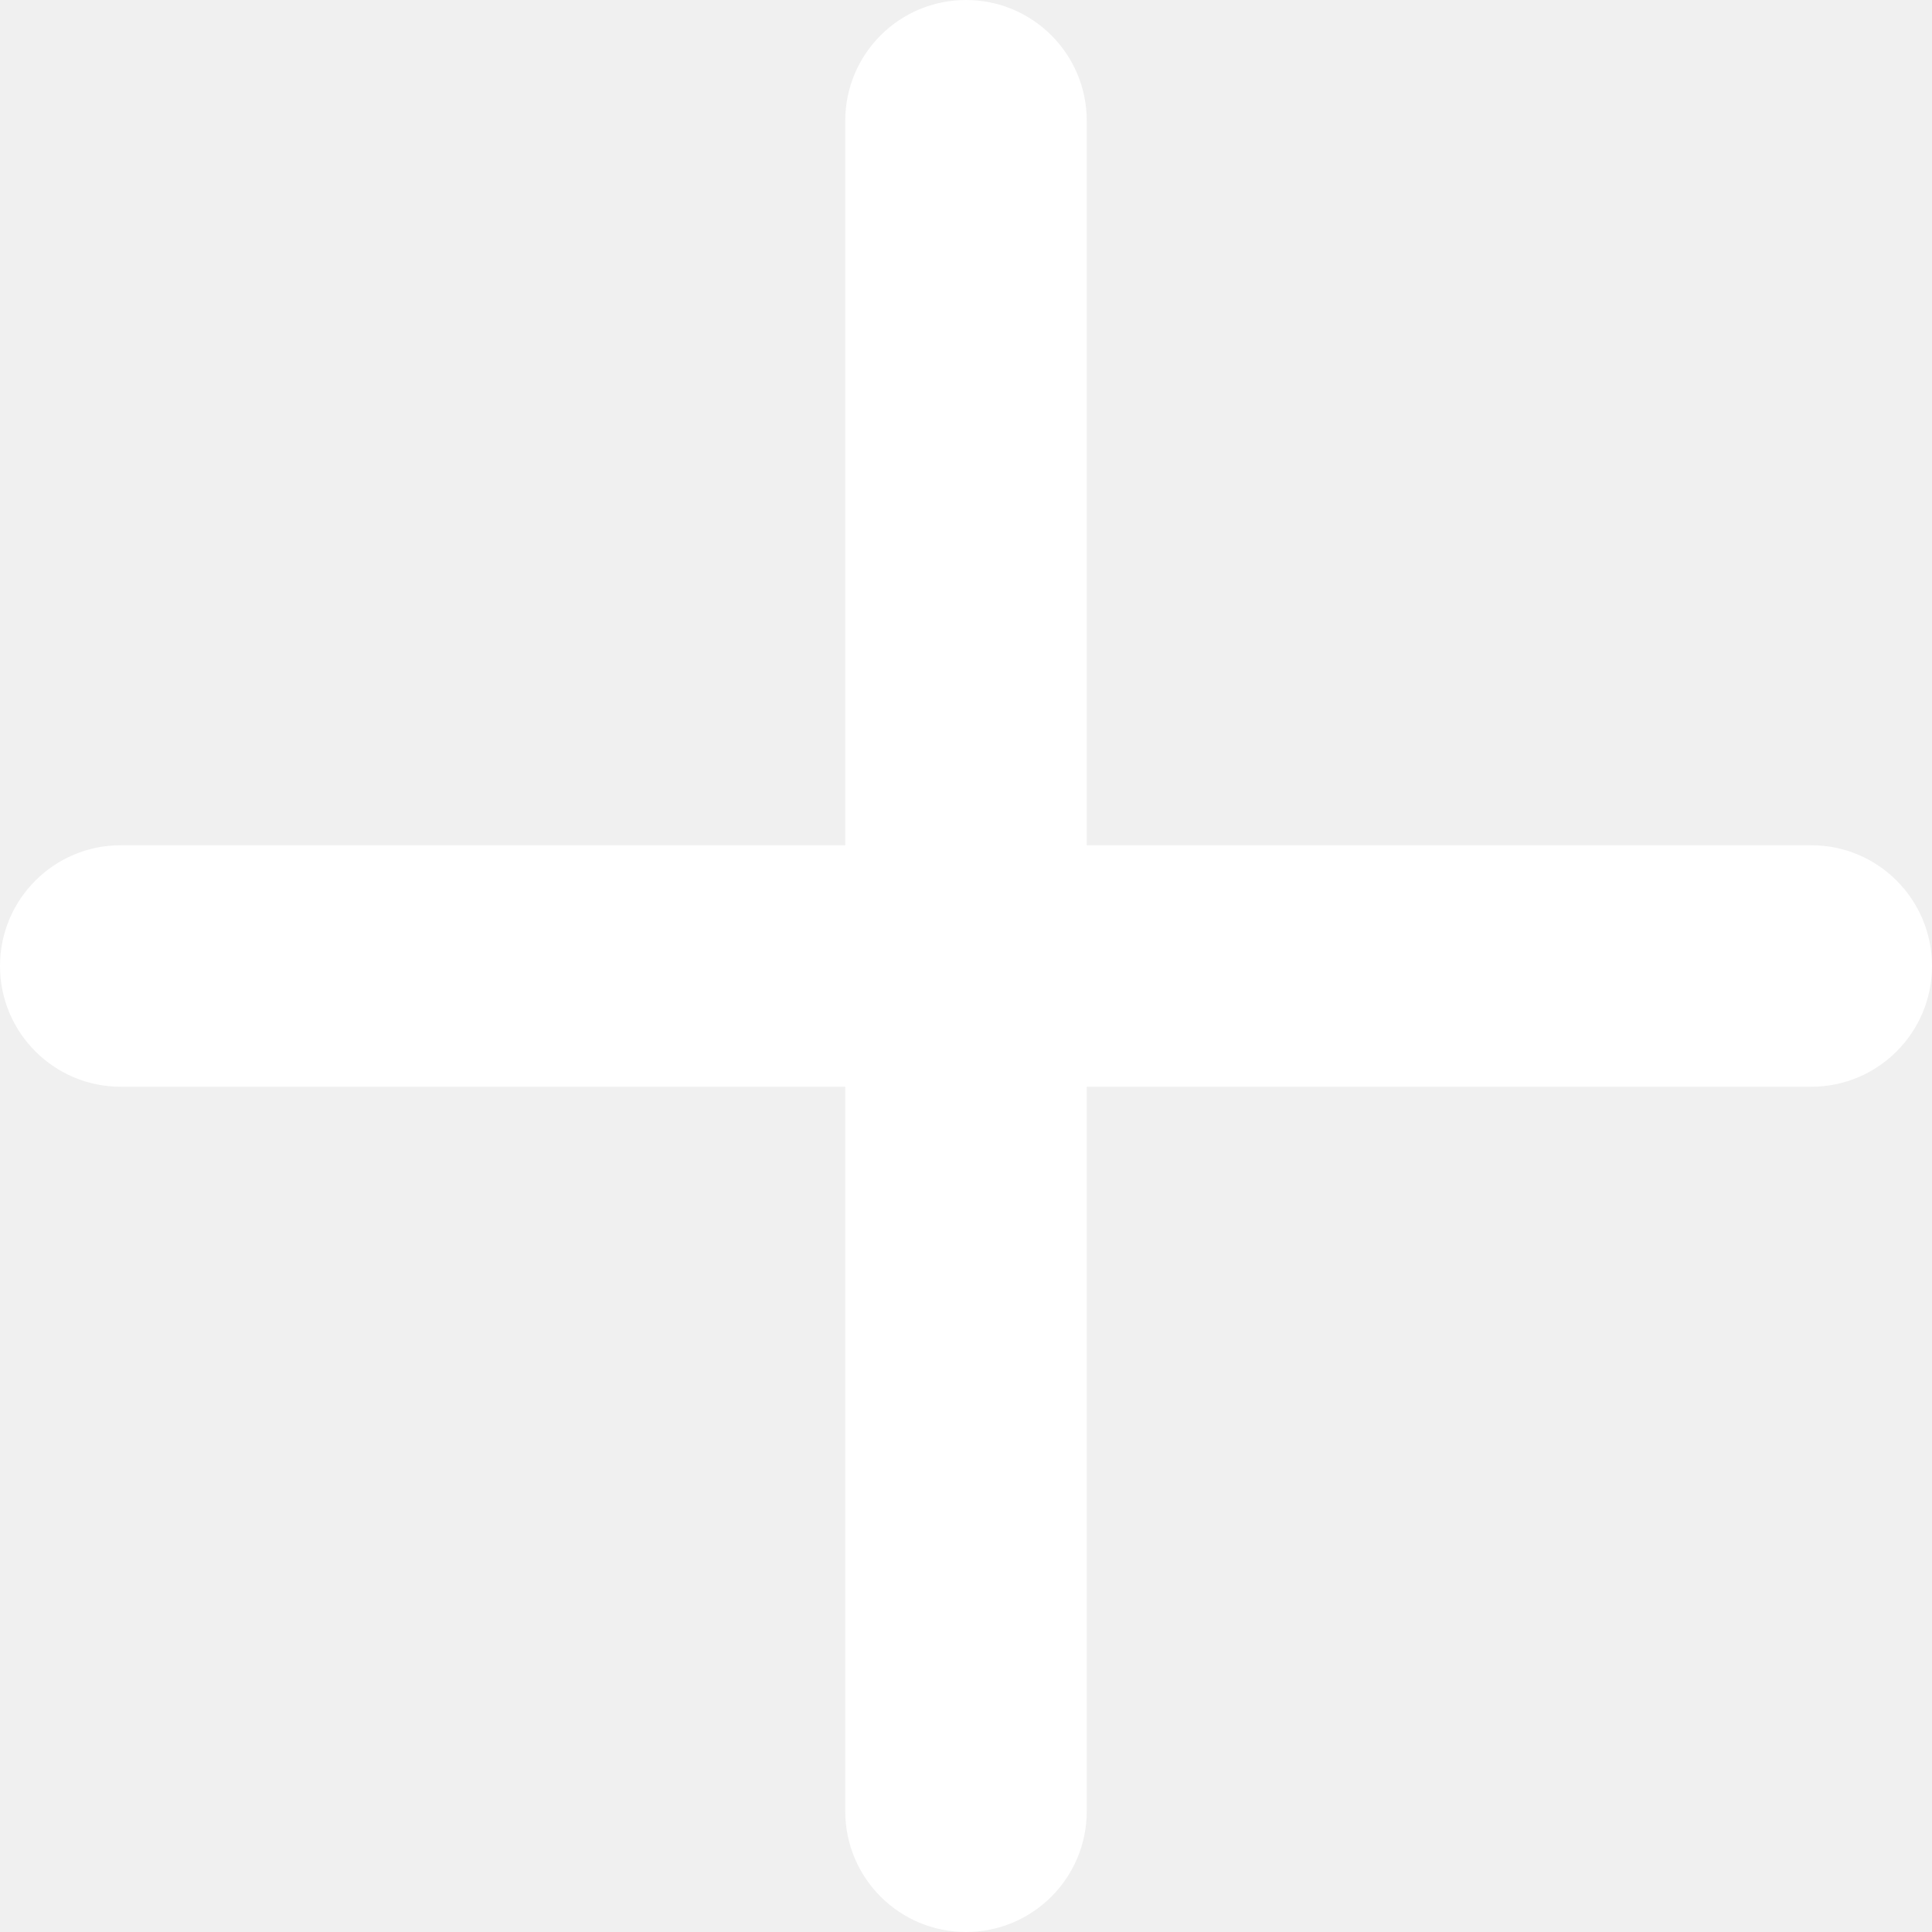
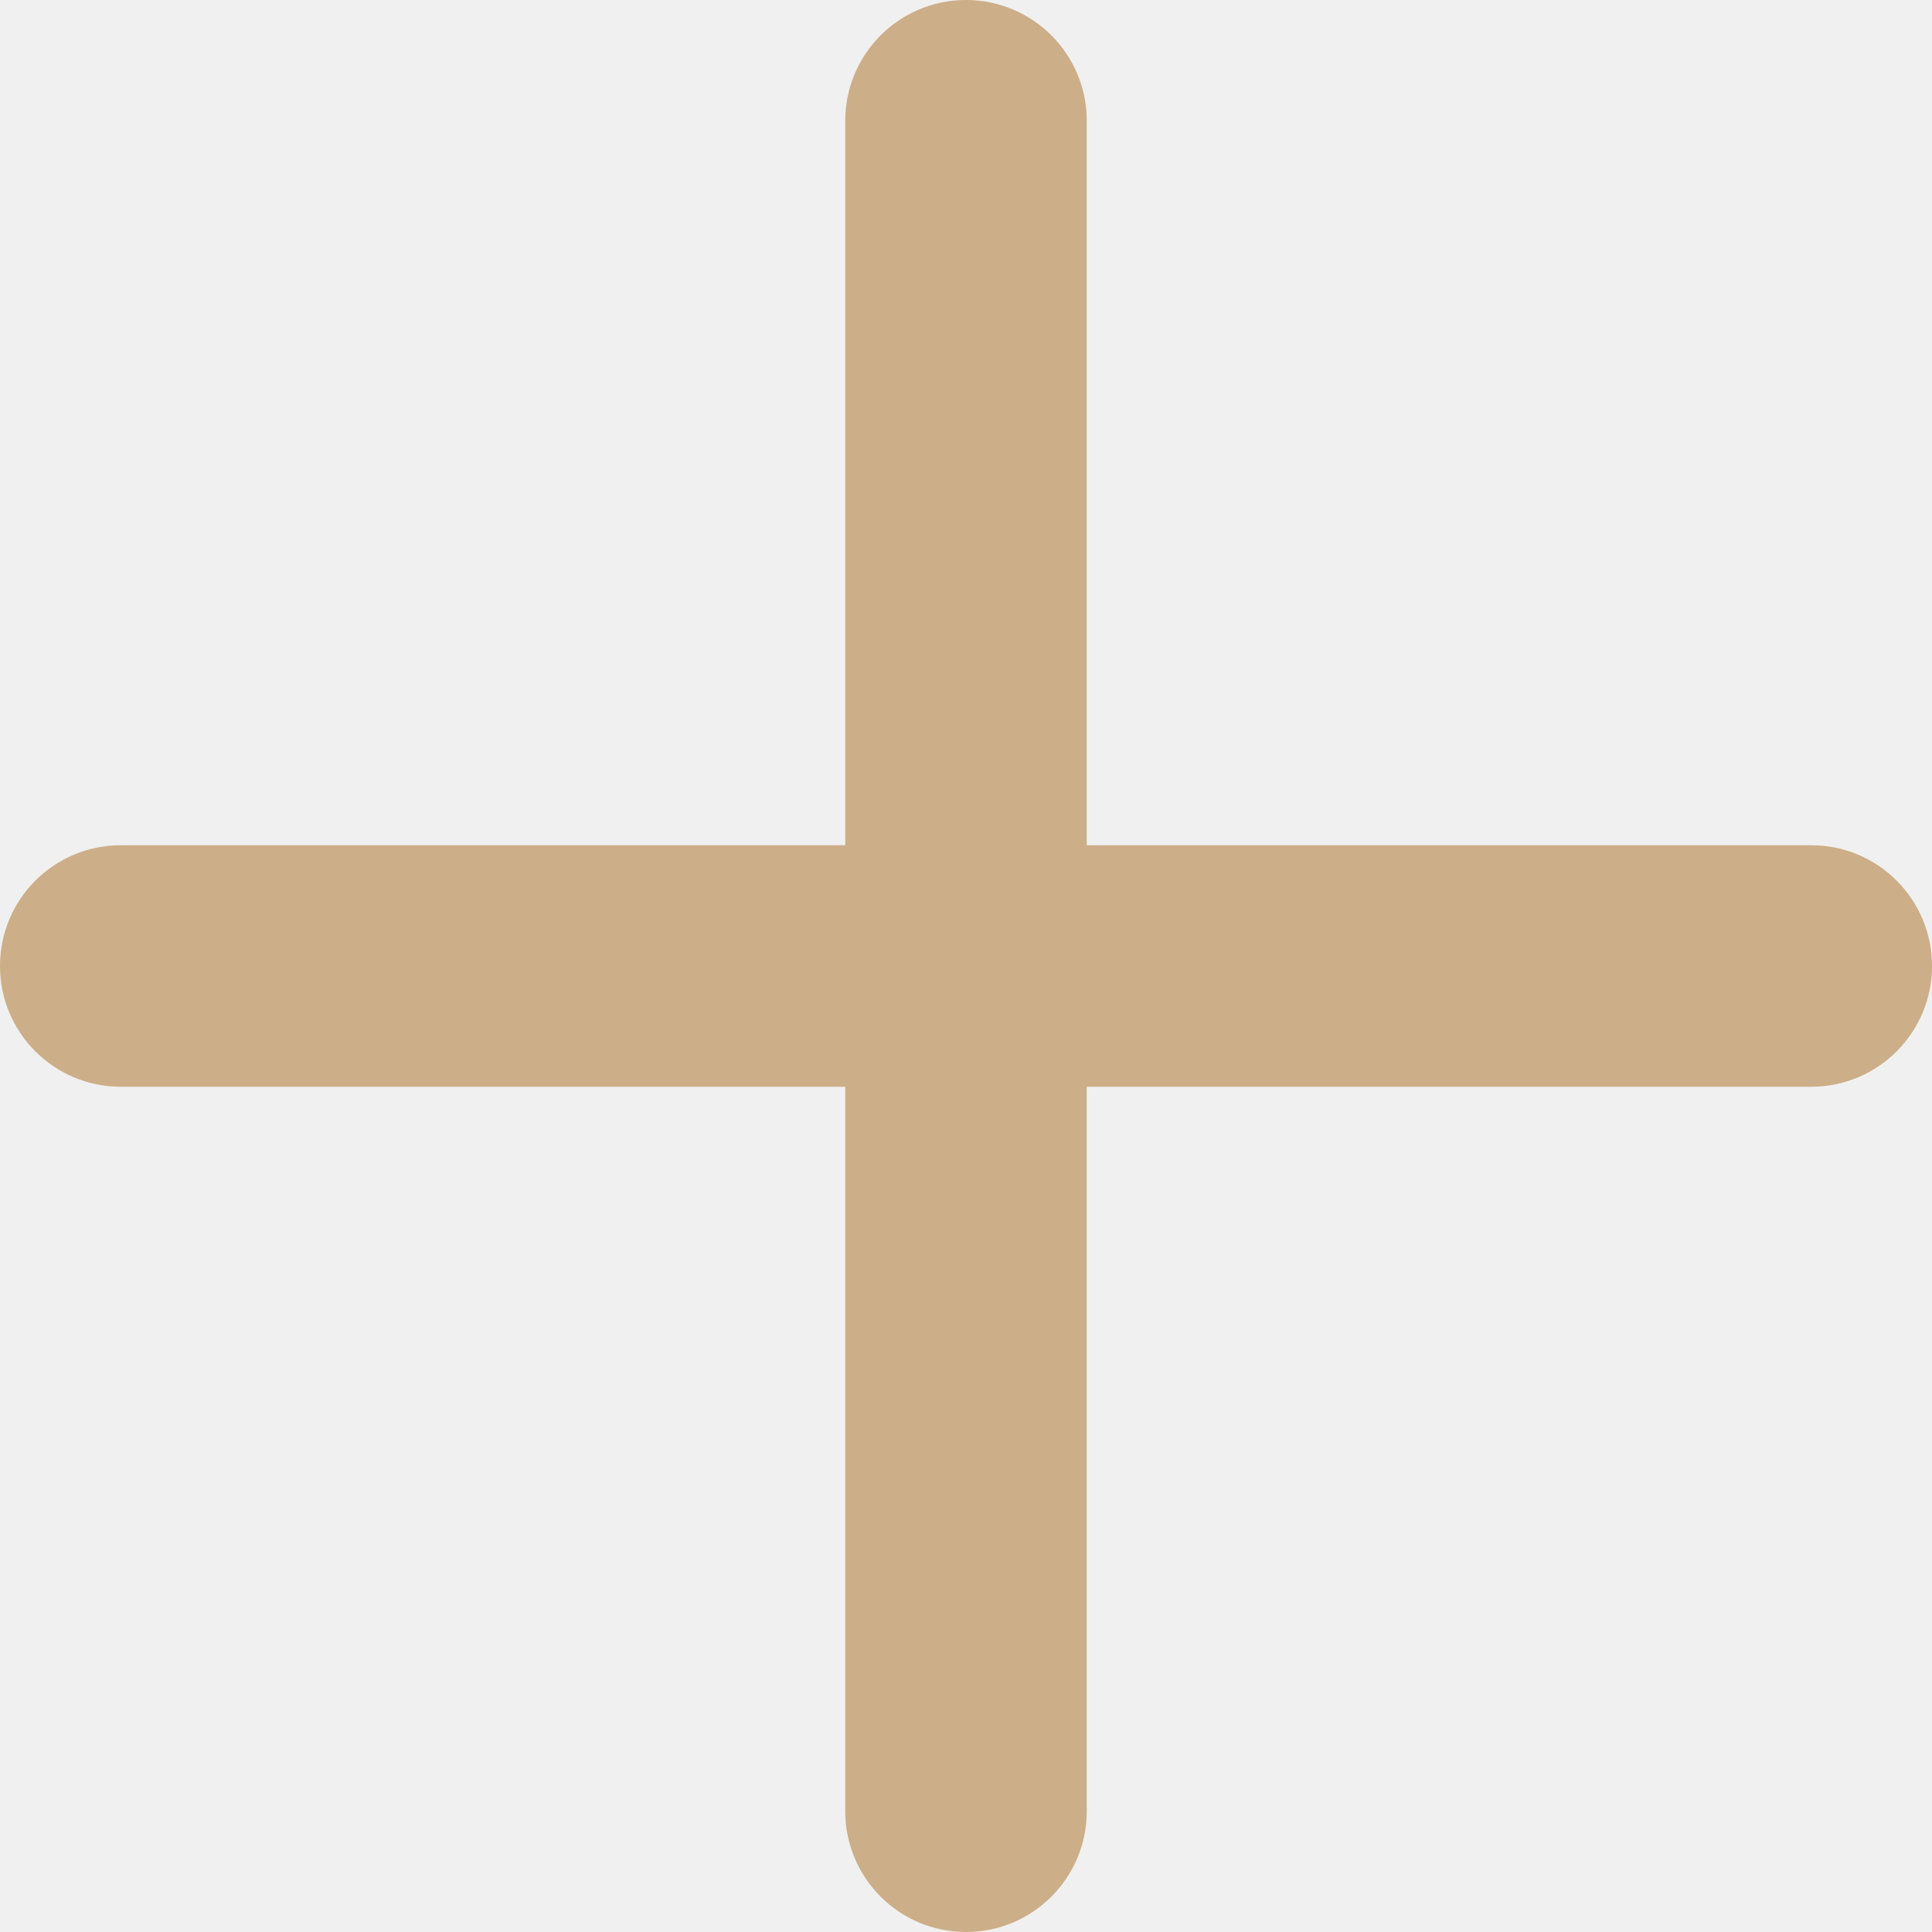
- <svg xmlns="http://www.w3.org/2000/svg" width="16" height="16" fill="#fff" class="bi bi-plus-lg" viewBox="0 0 16 16">
+ <svg xmlns="http://www.w3.org/2000/svg" width="16" height="16" fill="#ccae88" class="bi bi-plus-lg" viewBox="0 0 16 16">
  <path d="M8 0a1 1 0 0 1 1 1v6h6a1 1 0 1 1 0 2H9v6a1 1 0 1 1-2 0V9H1a1 1 0 0 1 0-2h6V1a1 1 0 0 1 1-1z" />
</svg>
